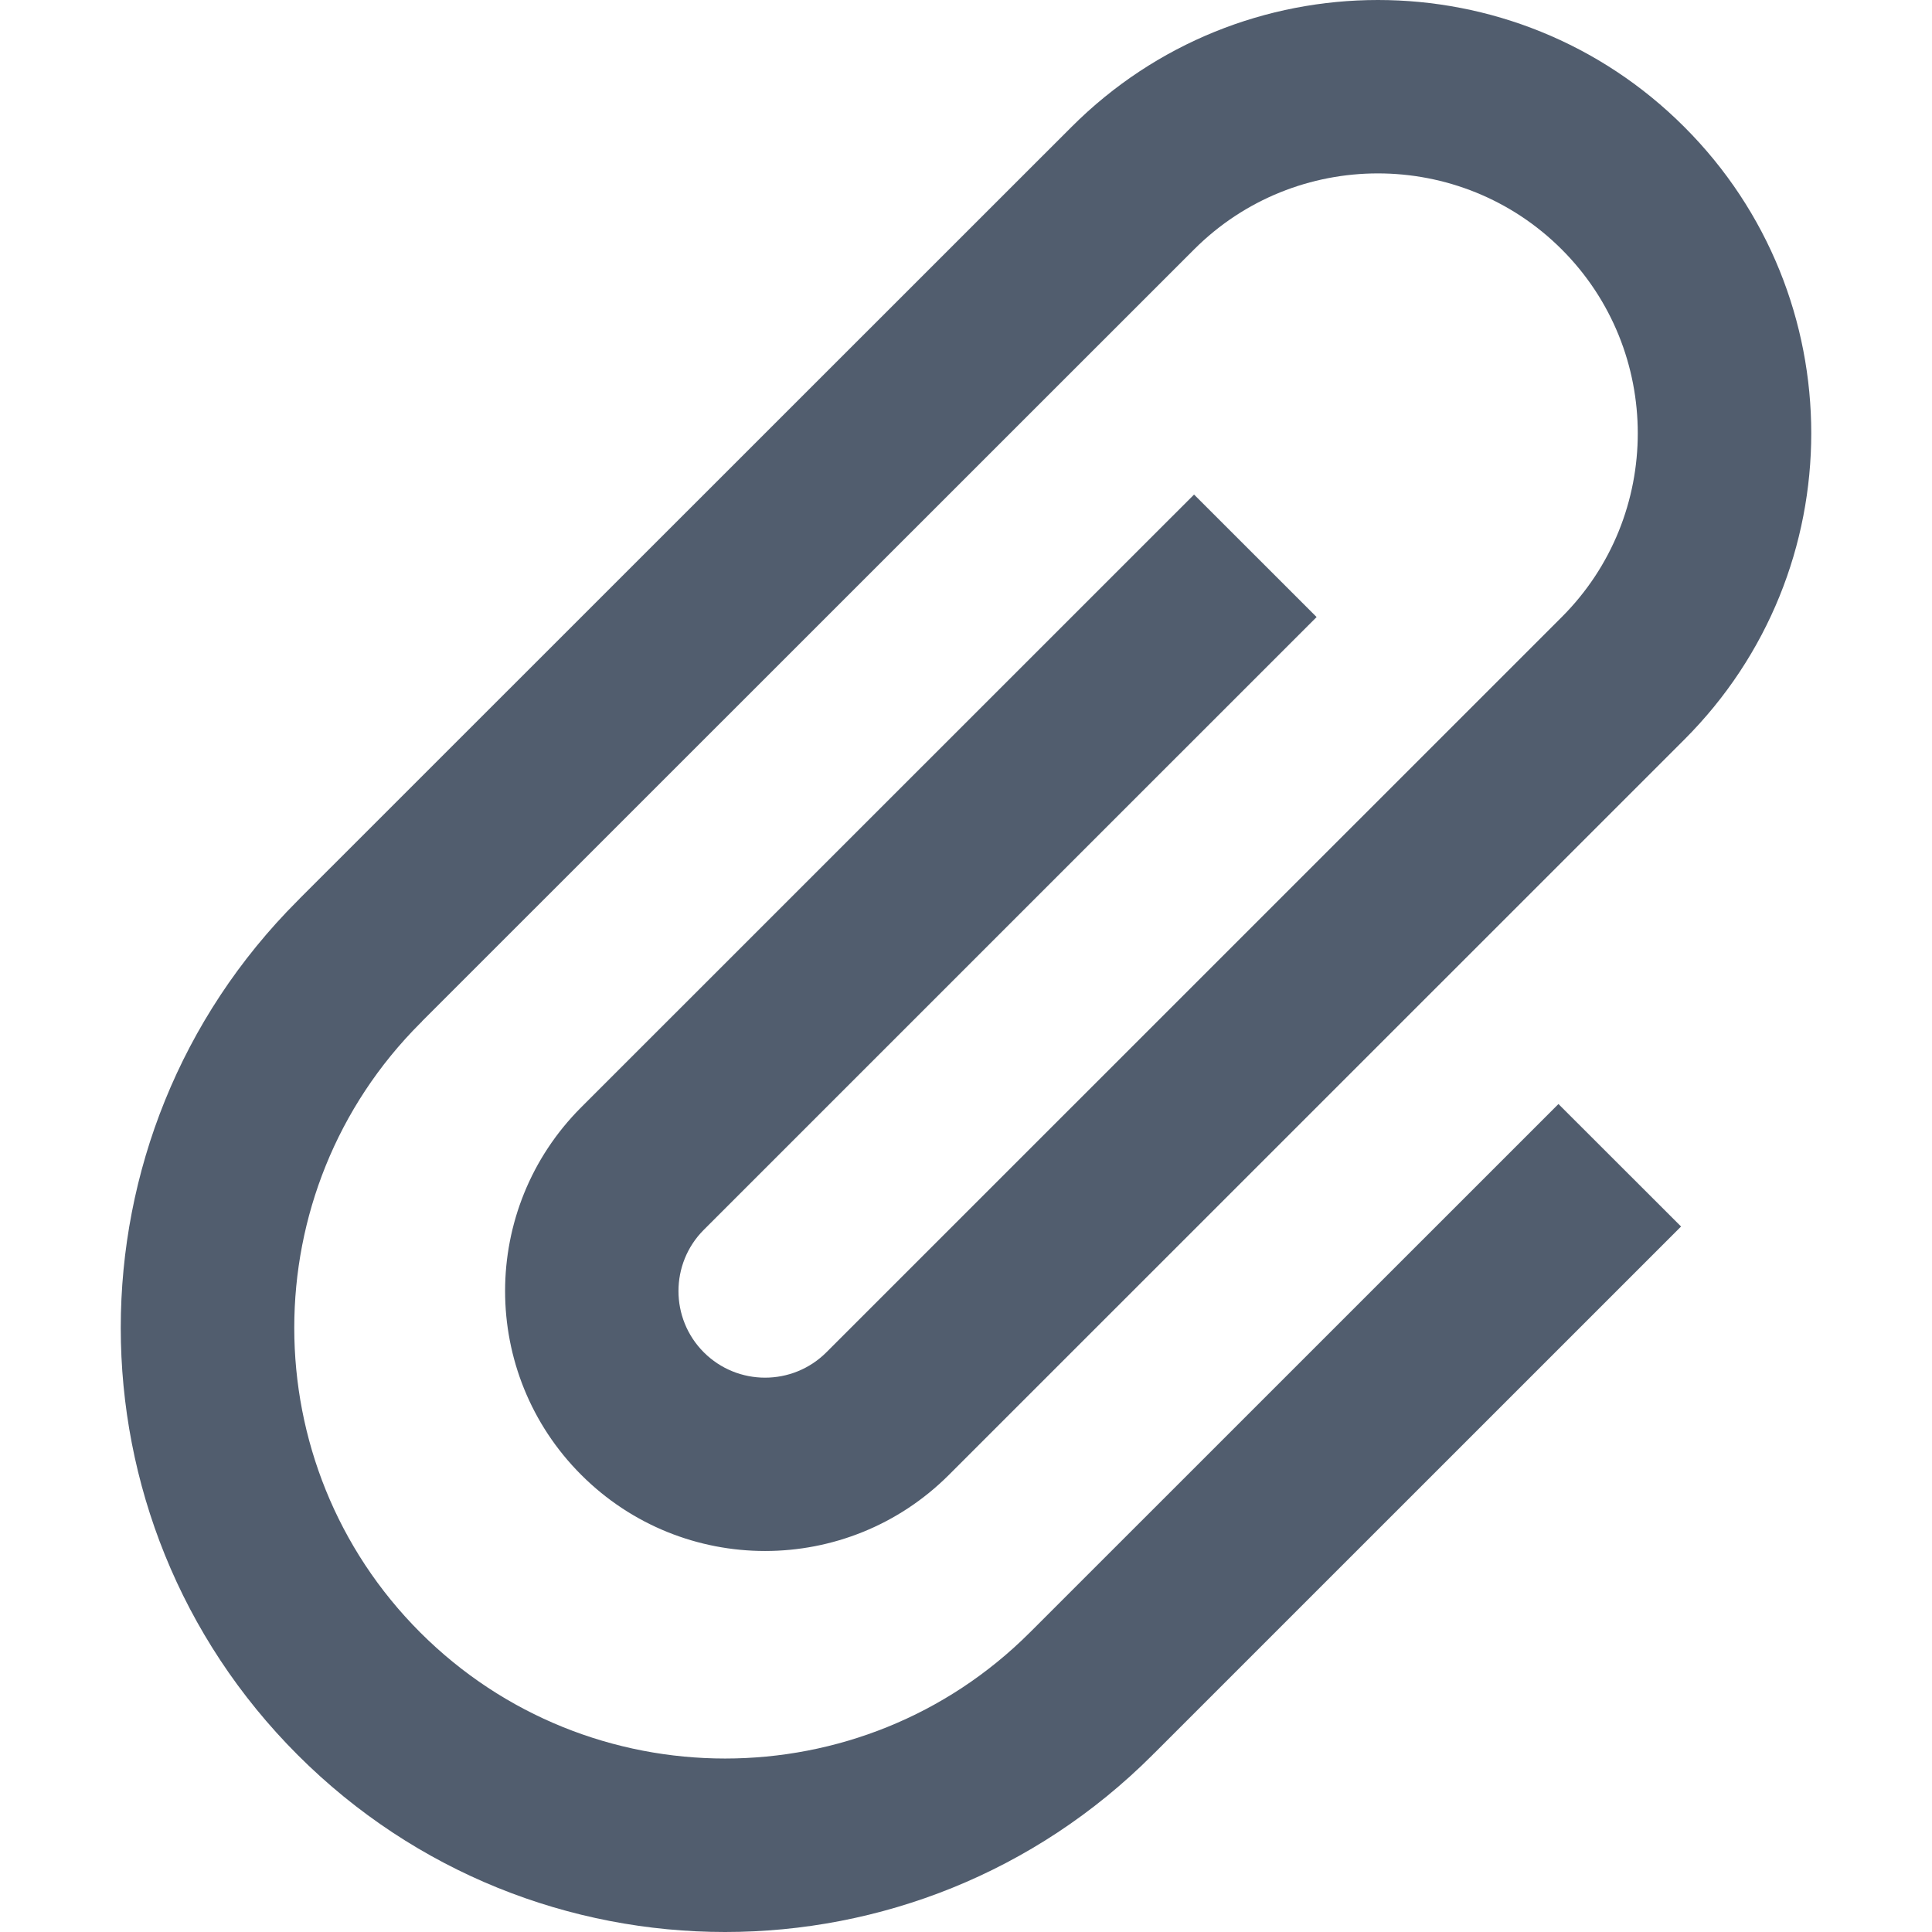
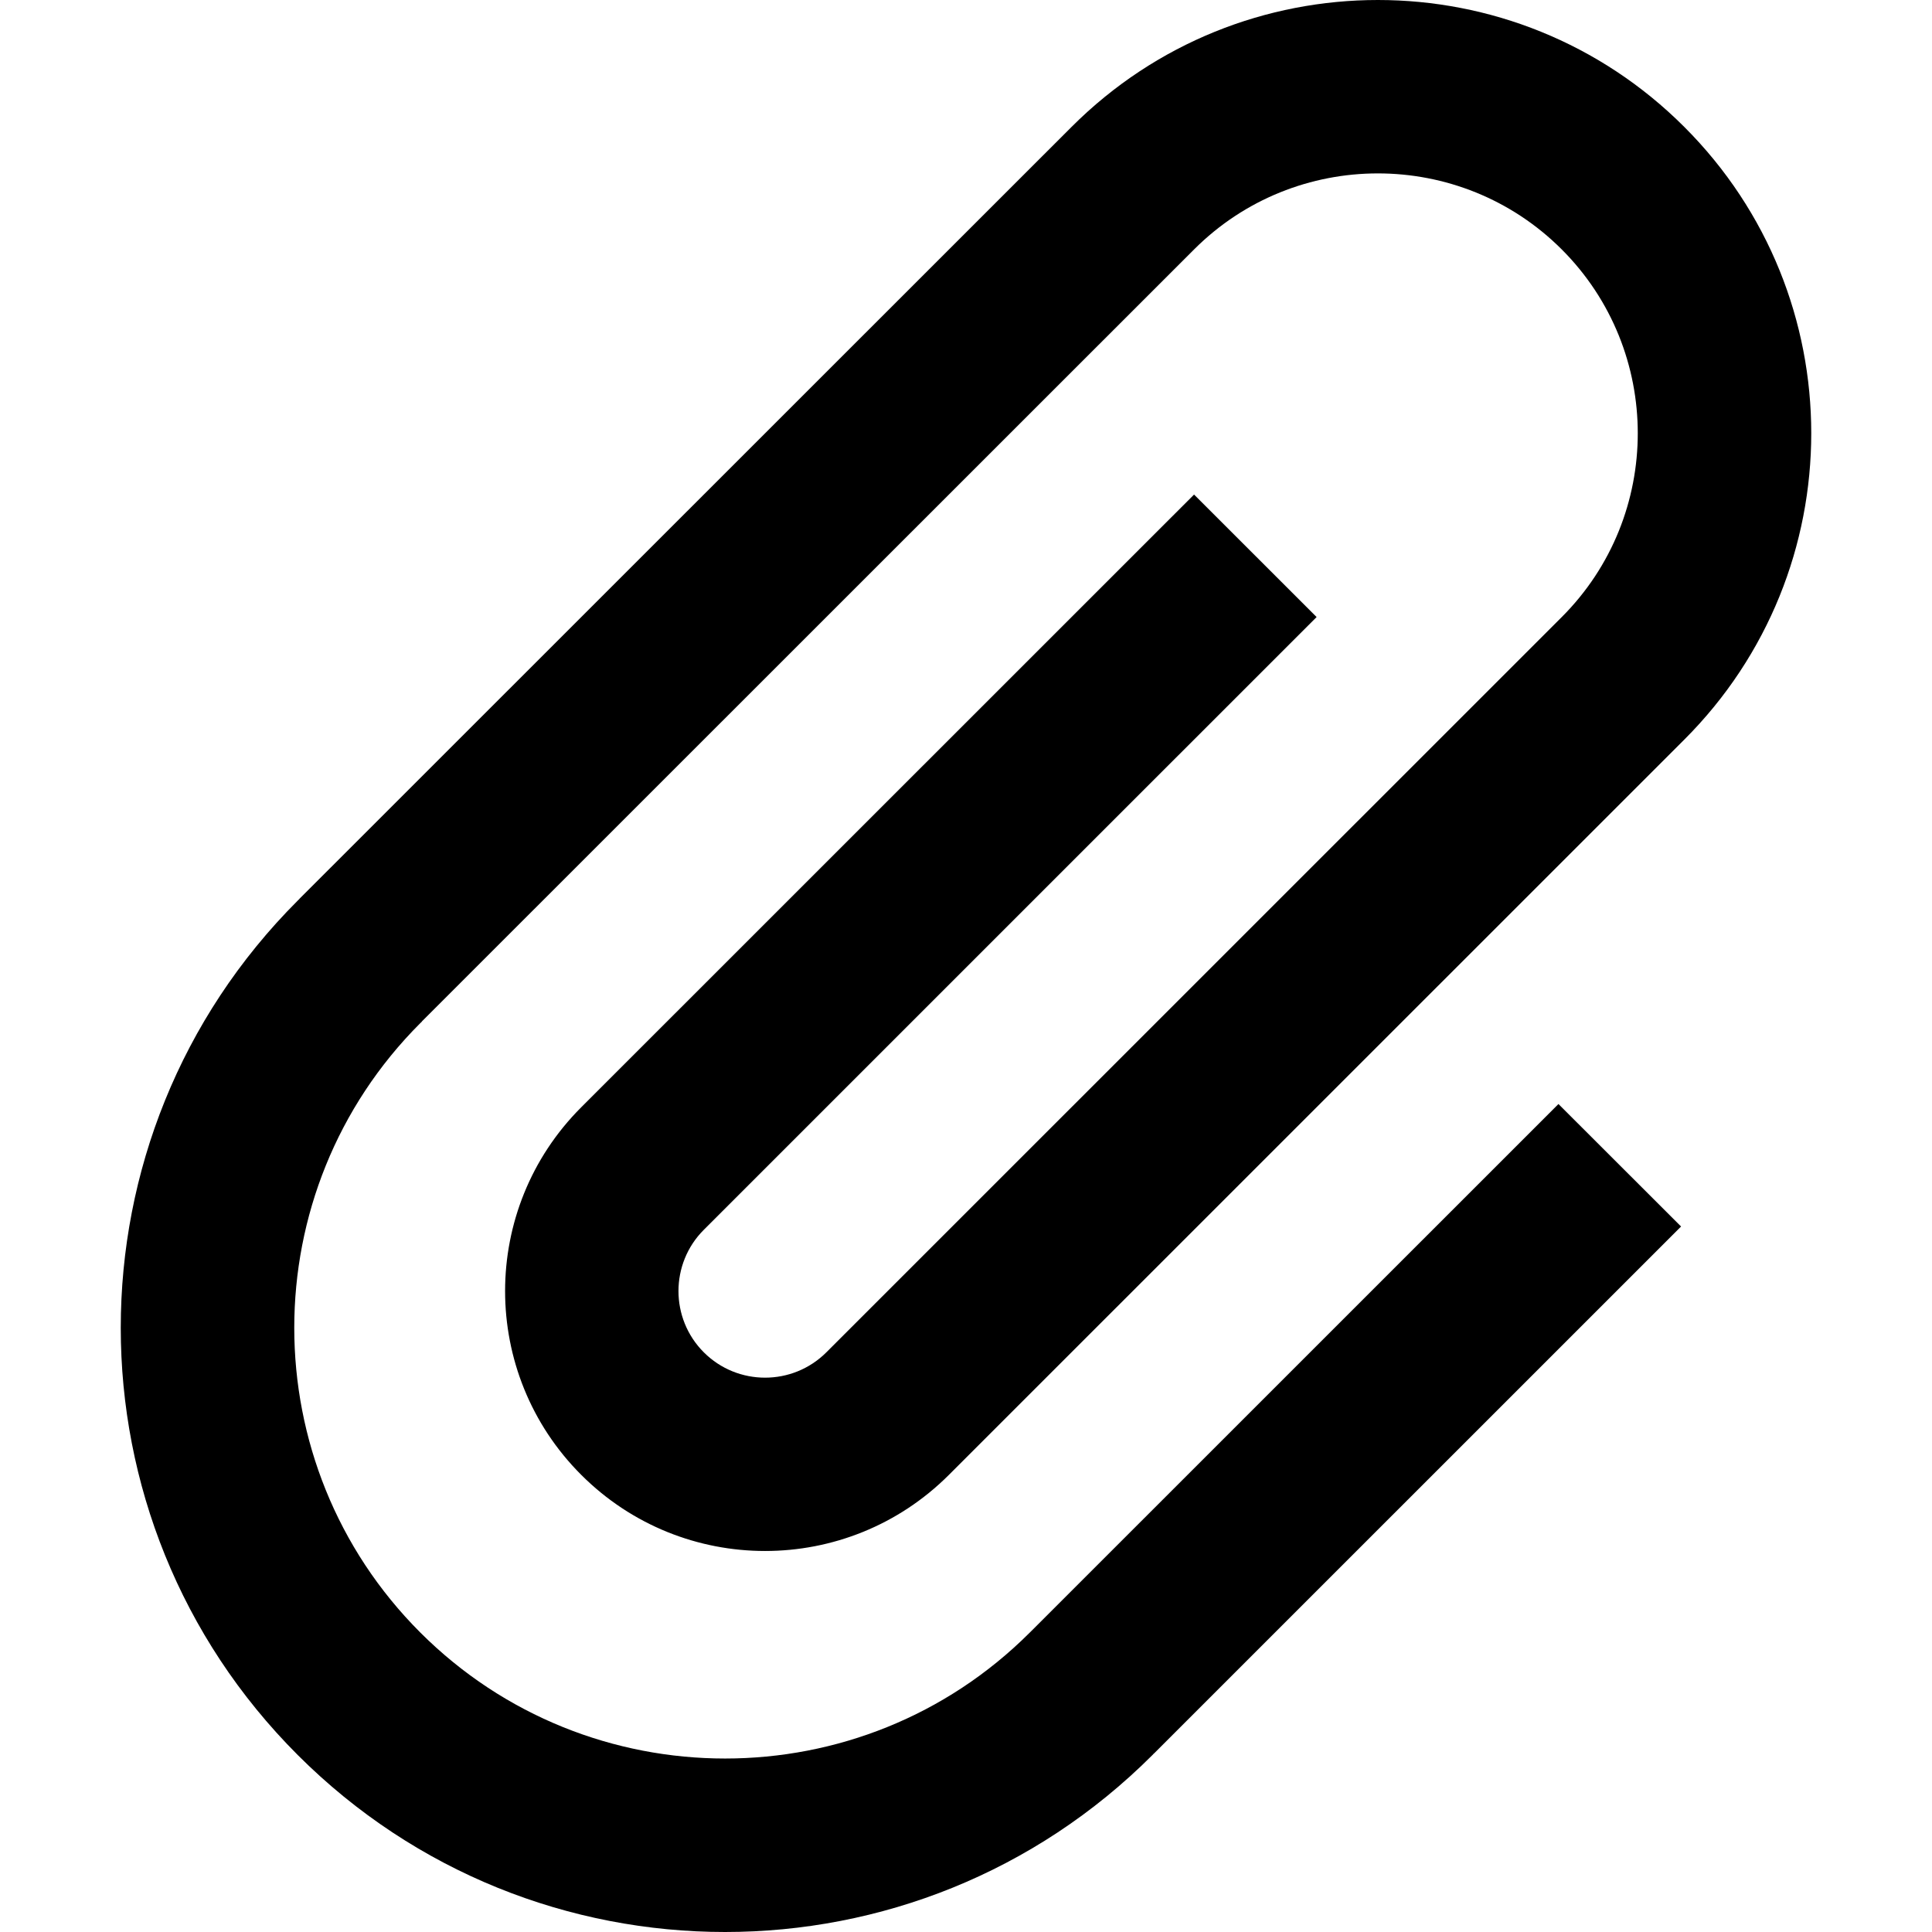
- <svg xmlns="http://www.w3.org/2000/svg" viewBox="0 0 512 512" fill="#515d6e" id="svg2" version="1.1">
-   <defs id="defs71" />
-   <path d="M 348.916,163.524l-32.476-32.461L 154.035,293.434c-26.907,26.896-26.907,70.524,0.00,97.422 c 26.902,26.896, 70.53,26.896, 97.437,0.00l 194.886-194.854c 44.857-44.831, 44.857-117.531,0.00-162.363 c-44.833-44.852-117.556-44.852-162.391,0.00L 79.335,238.212l 0.017,0.016c-0.145,0.152-0.306,0.288-0.438,0.423 c-62.551,62.548-62.551,163.928,0.00,226.453c 62.527,62.528, 163.934,62.528, 226.494,0.00c 0.137-0.137, 0.258-0.284, 0.41-0.438l 0.016,0.017 l 139.666-139.646l-32.493-32.46L 273.35,432.208l-0.008,0.00 c-0.148,0.134-0.282,0.285-0.423,0.422 c-44.537,44.529-116.99,44.529-161.538,0.00c-44.531-44.521-44.531-116.961,0.00-161.489c 0.152-0.152, 0.302-0.291, 0.444-0.423l-0.023-0.03 l 204.64-204.583c 26.856-26.869, 70.572-26.869, 97.443,0.00c 26.856,26.867, 26.856,70.574,0.00,97.42L 218.999,358.375 c-8.968,8.961-23.527,8.961-32.486,0.00c-8.947-8.943-8.947-23.516,0.00-32.46L 348.916,163.524z" id="path67" />
+ <svg xmlns="http://www.w3.org/2000/svg" version="1.1" width="512" height="512" viewBox="0 0 512 512" fill="@{icon-color}">
+   <path d="M 348.916,163.524l-32.476-32.461L 154.035,293.434c-26.907,26.896-26.907,70.524,0.00,97.422 c 26.902,26.896, 70.53,26.896, 97.437,0.00l 194.886-194.854c 44.857-44.831, 44.857-117.531,0.00-162.363 c-44.833-44.852-117.556-44.852-162.391,0.00L 79.335,238.212l 0.017,0.016c-0.145,0.152-0.306,0.288-0.438,0.423 c-62.551,62.548-62.551,163.928,0.00,226.453c 62.527,62.528, 163.934,62.528, 226.494,0.00c 0.137-0.137, 0.258-0.284, 0.41-0.438l 0.016,0.017 l 139.666-139.646l-32.493-32.46L 273.35,432.208l-0.008,0.00 c-0.148,0.134-0.282,0.285-0.423,0.422 c-44.537,44.529-116.99,44.529-161.538,0.00c-44.531-44.521-44.531-116.961,0.00-161.489c 0.152-0.152, 0.302-0.291, 0.444-0.423l-0.023-0.03 l 204.64-204.583c 26.856-26.869, 70.572-26.869, 97.443,0.00c 26.856,26.867, 26.856,70.574,0.00,97.42L 218.999,358.375 c-8.968,8.961-23.527,8.961-32.486,0.00c-8.947-8.943-8.947-23.516,0.00-32.46L 348.916,163.524z" />
</svg>
